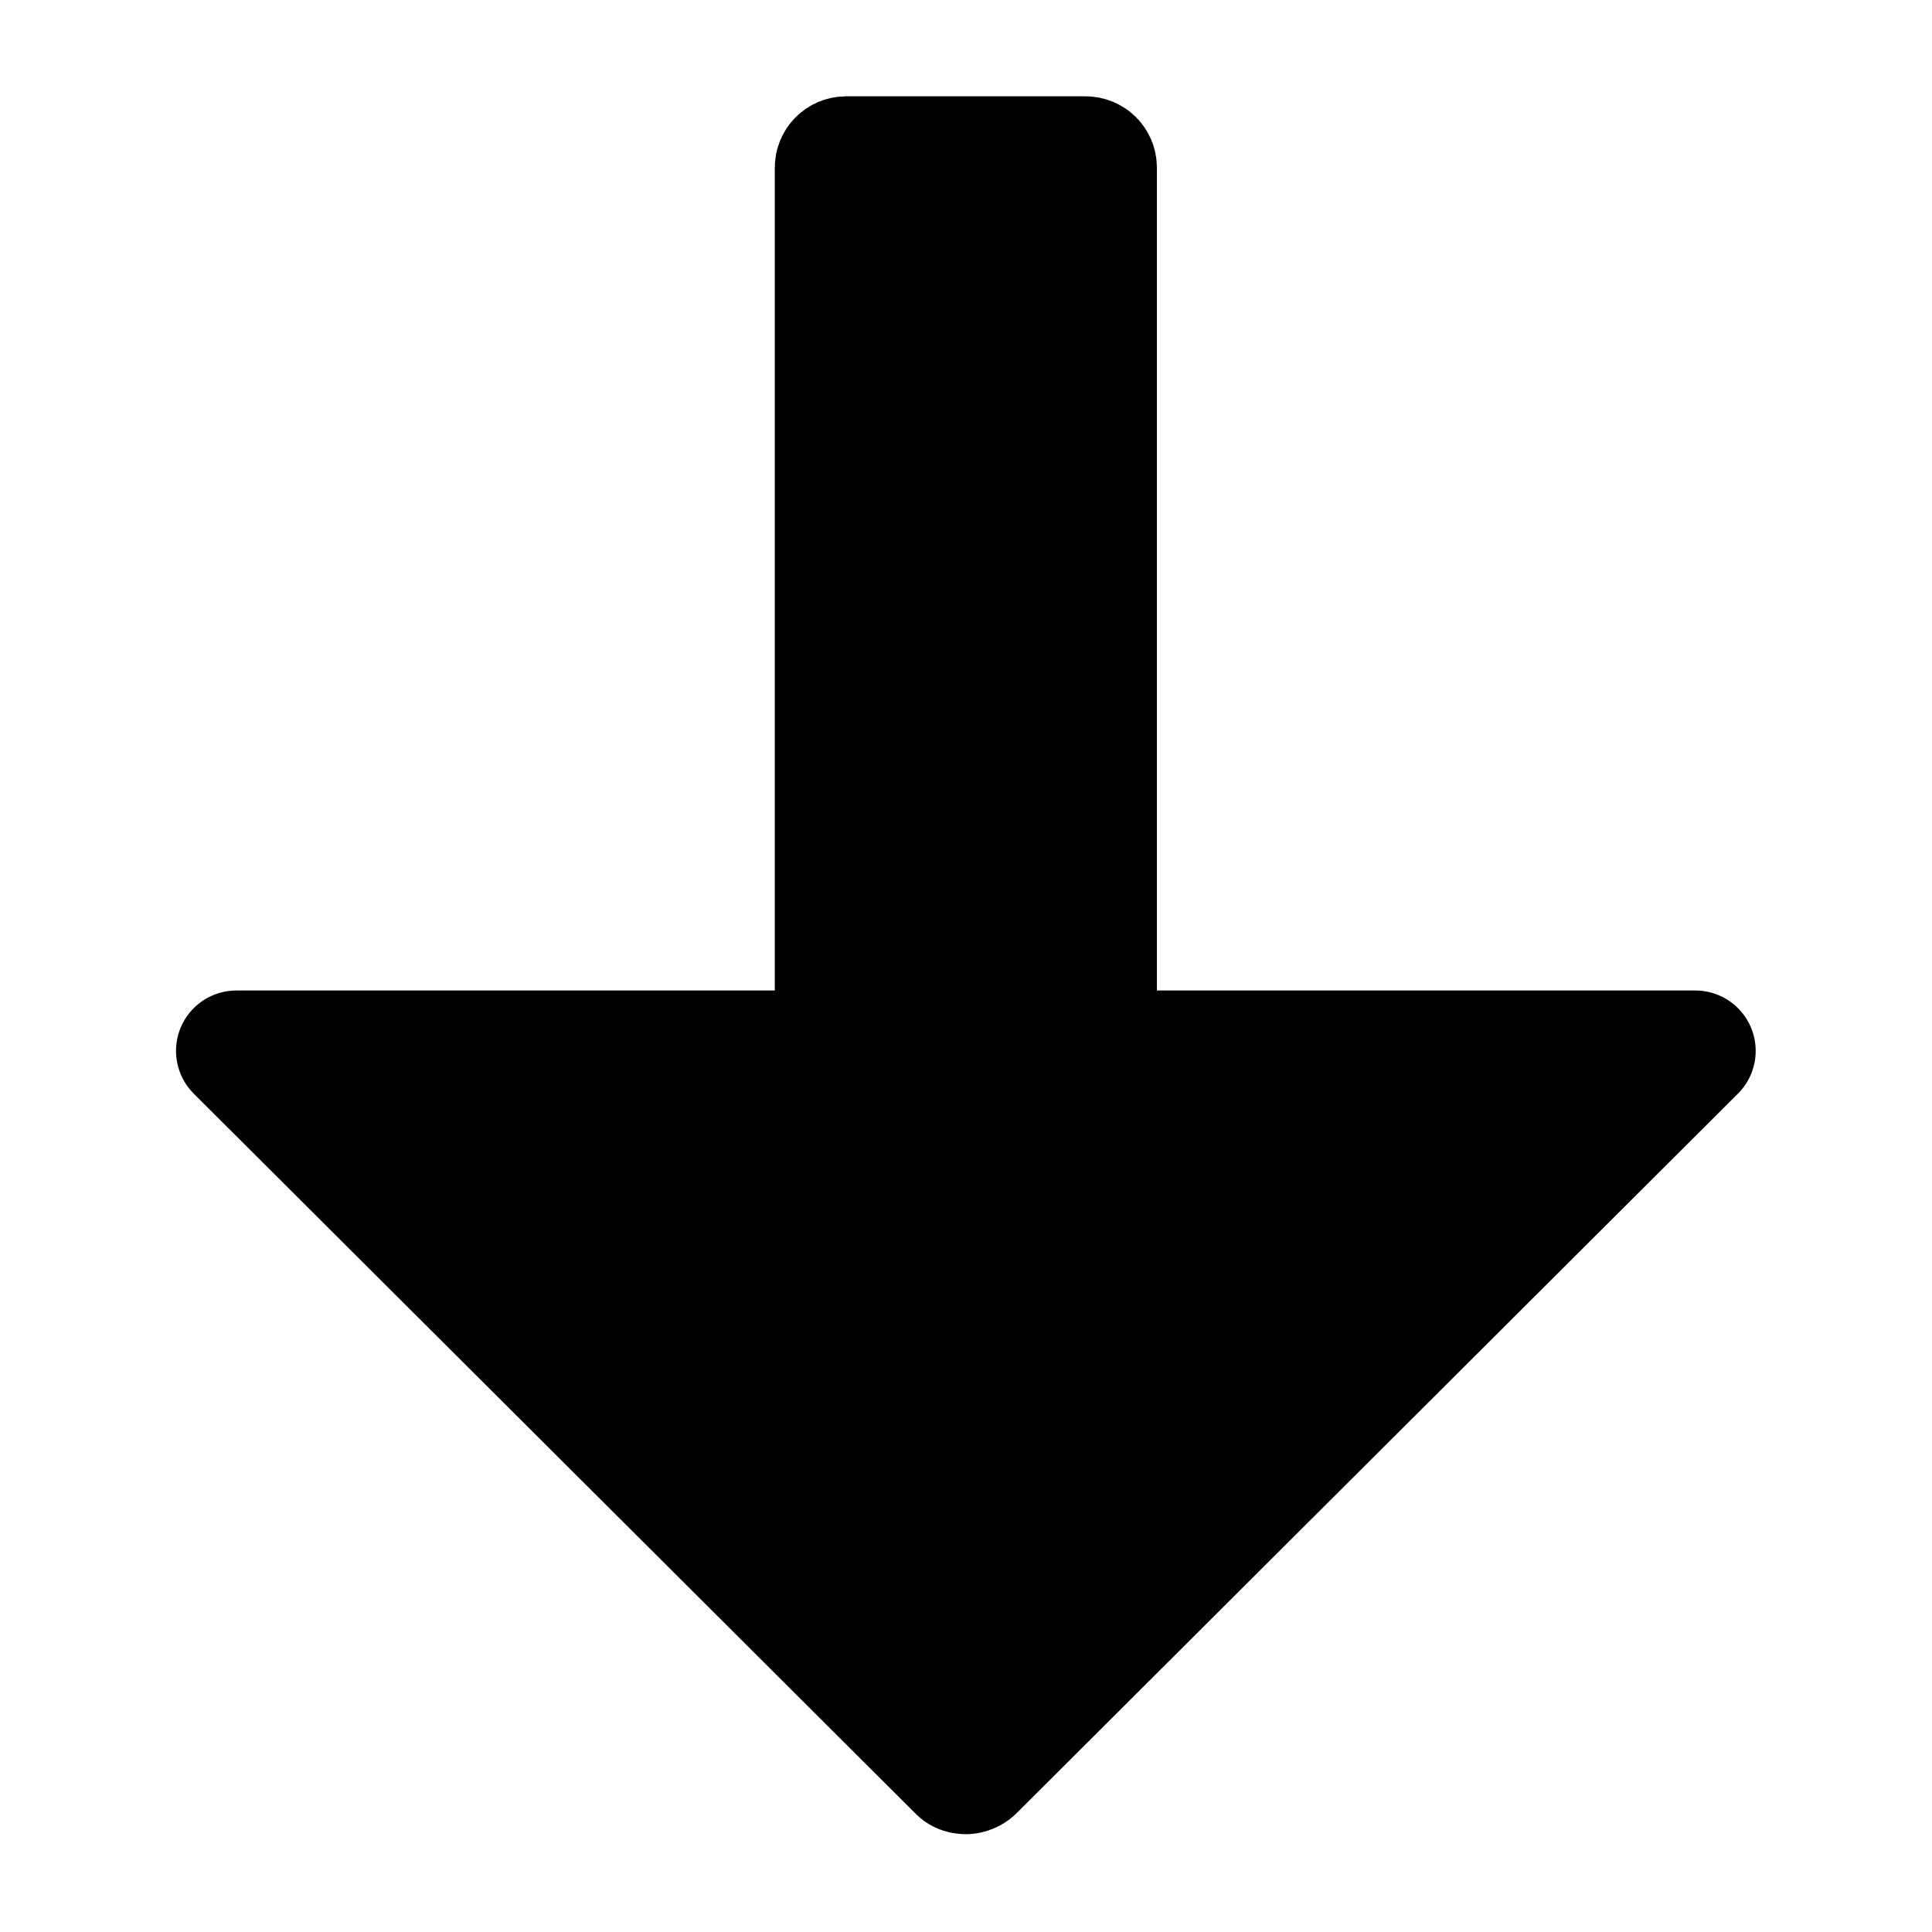
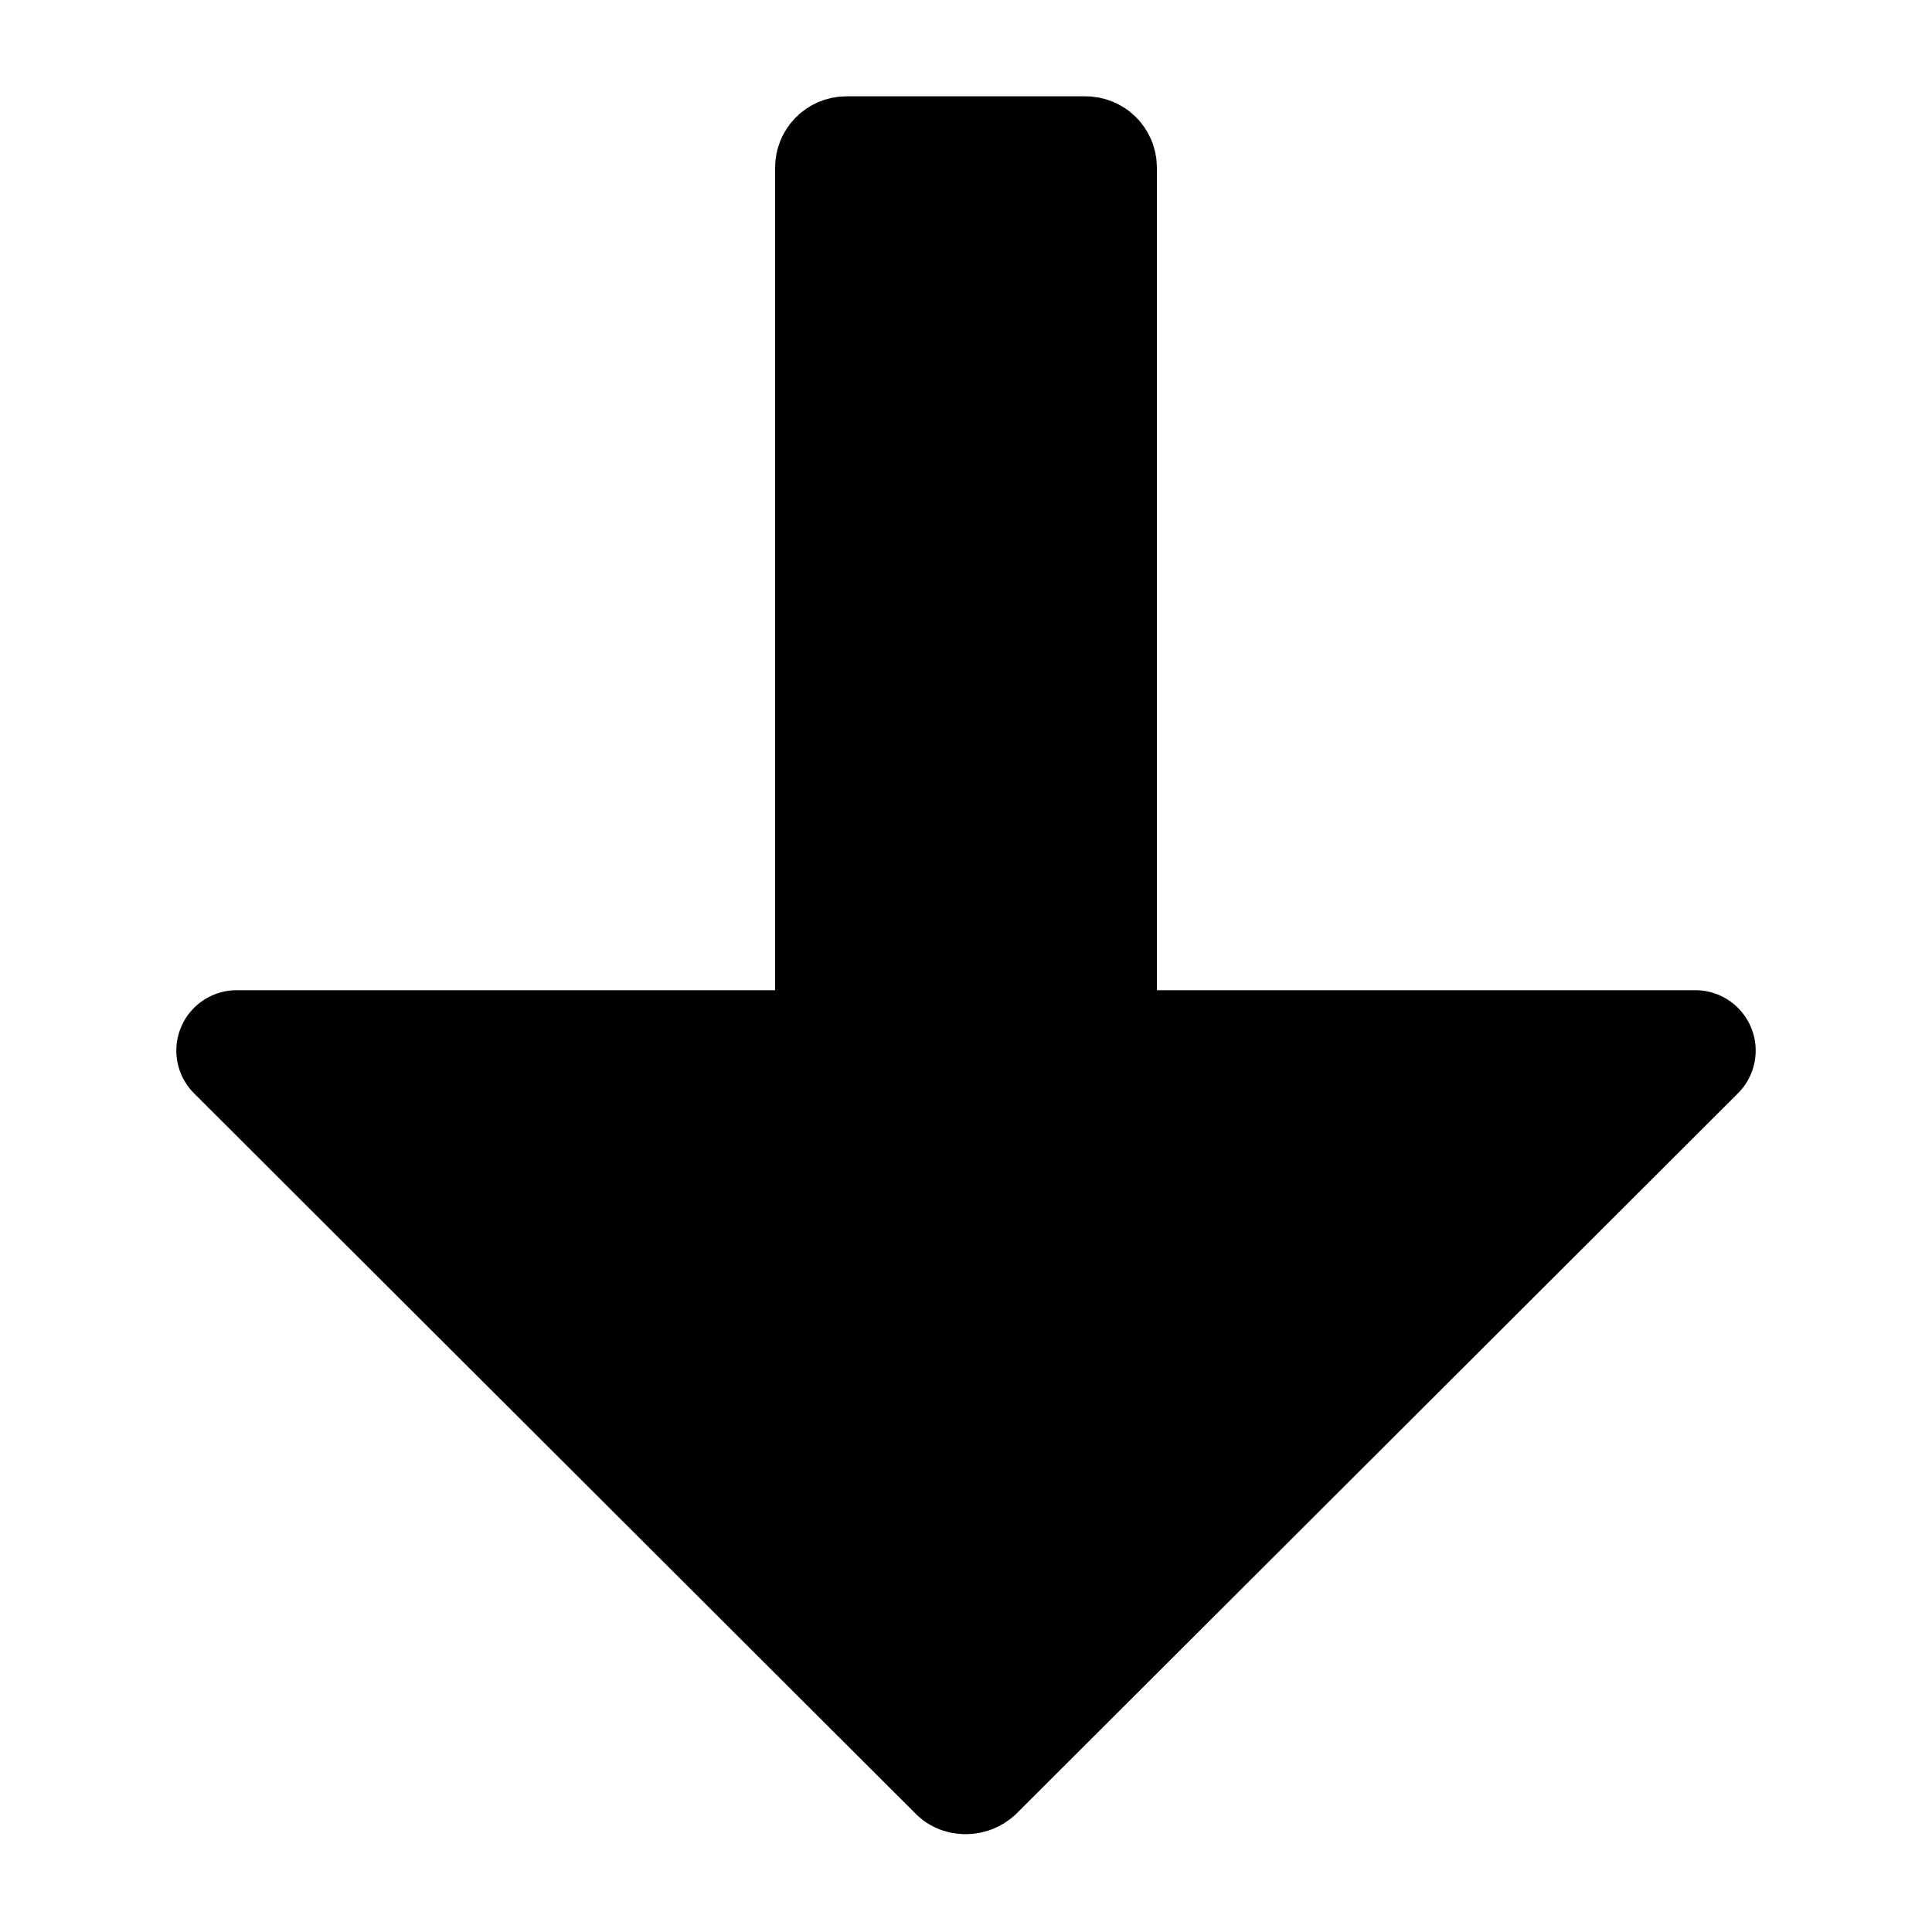
<svg xmlns="http://www.w3.org/2000/svg" width="24" height="24" viewBox="0 0 6.35 6.35">
-   <path d="M3.175 5.83c-.009 0-.019-.002-.026-.01l-2.372-2.366h1.968V.551c0-.02.016-.036.036-.036h.787c.02 0 .036.016.036.036v2.903h1.968l-2.372 2.366c-.007.006-.016.01-.026.01z" stroke="#000" stroke-linejoin="round" stroke-width=".397" />
+   <path d="M3.175 5.83c-.01 0-.019-.002-.026-.01L.778 3.453h1.968V.551c0-.02.016-.036.036-.036h.786c.02 0 .036.016.036.036v2.902h1.968L3.201 5.82a.04.04 0 0 1-.026.01z" stroke="#000" stroke-linejoin="round" stroke-width=".397" />
</svg>
